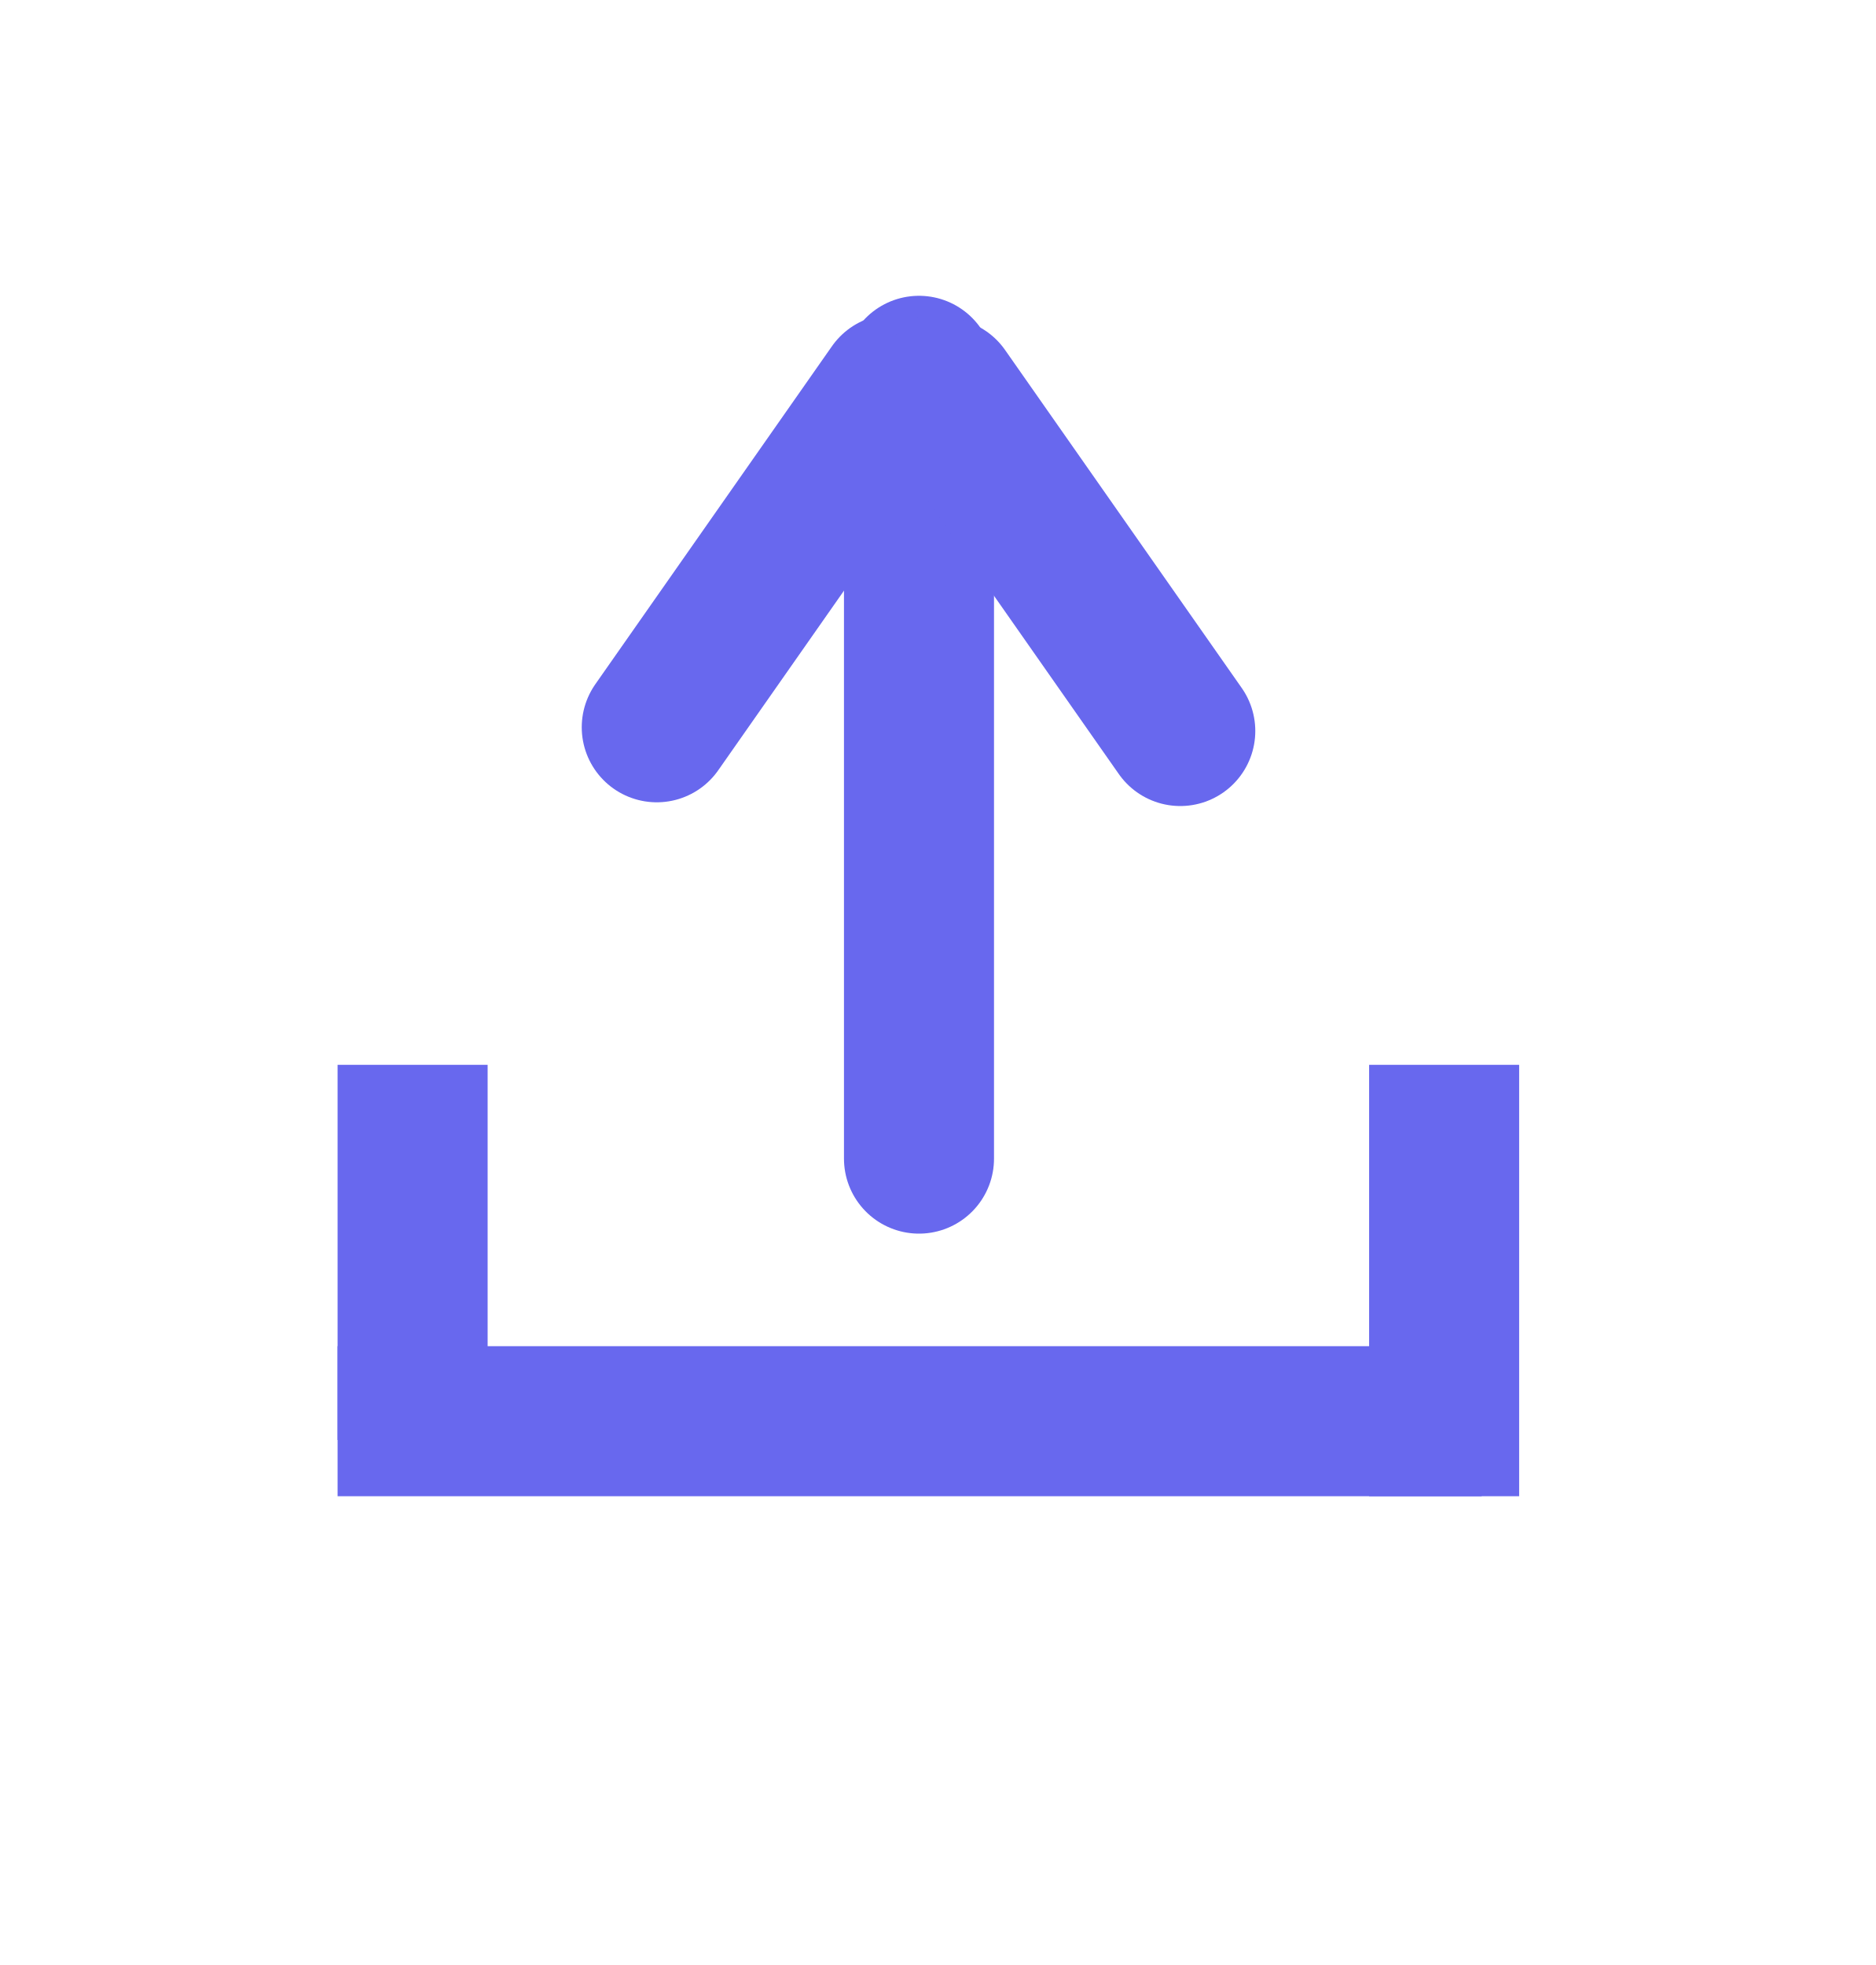
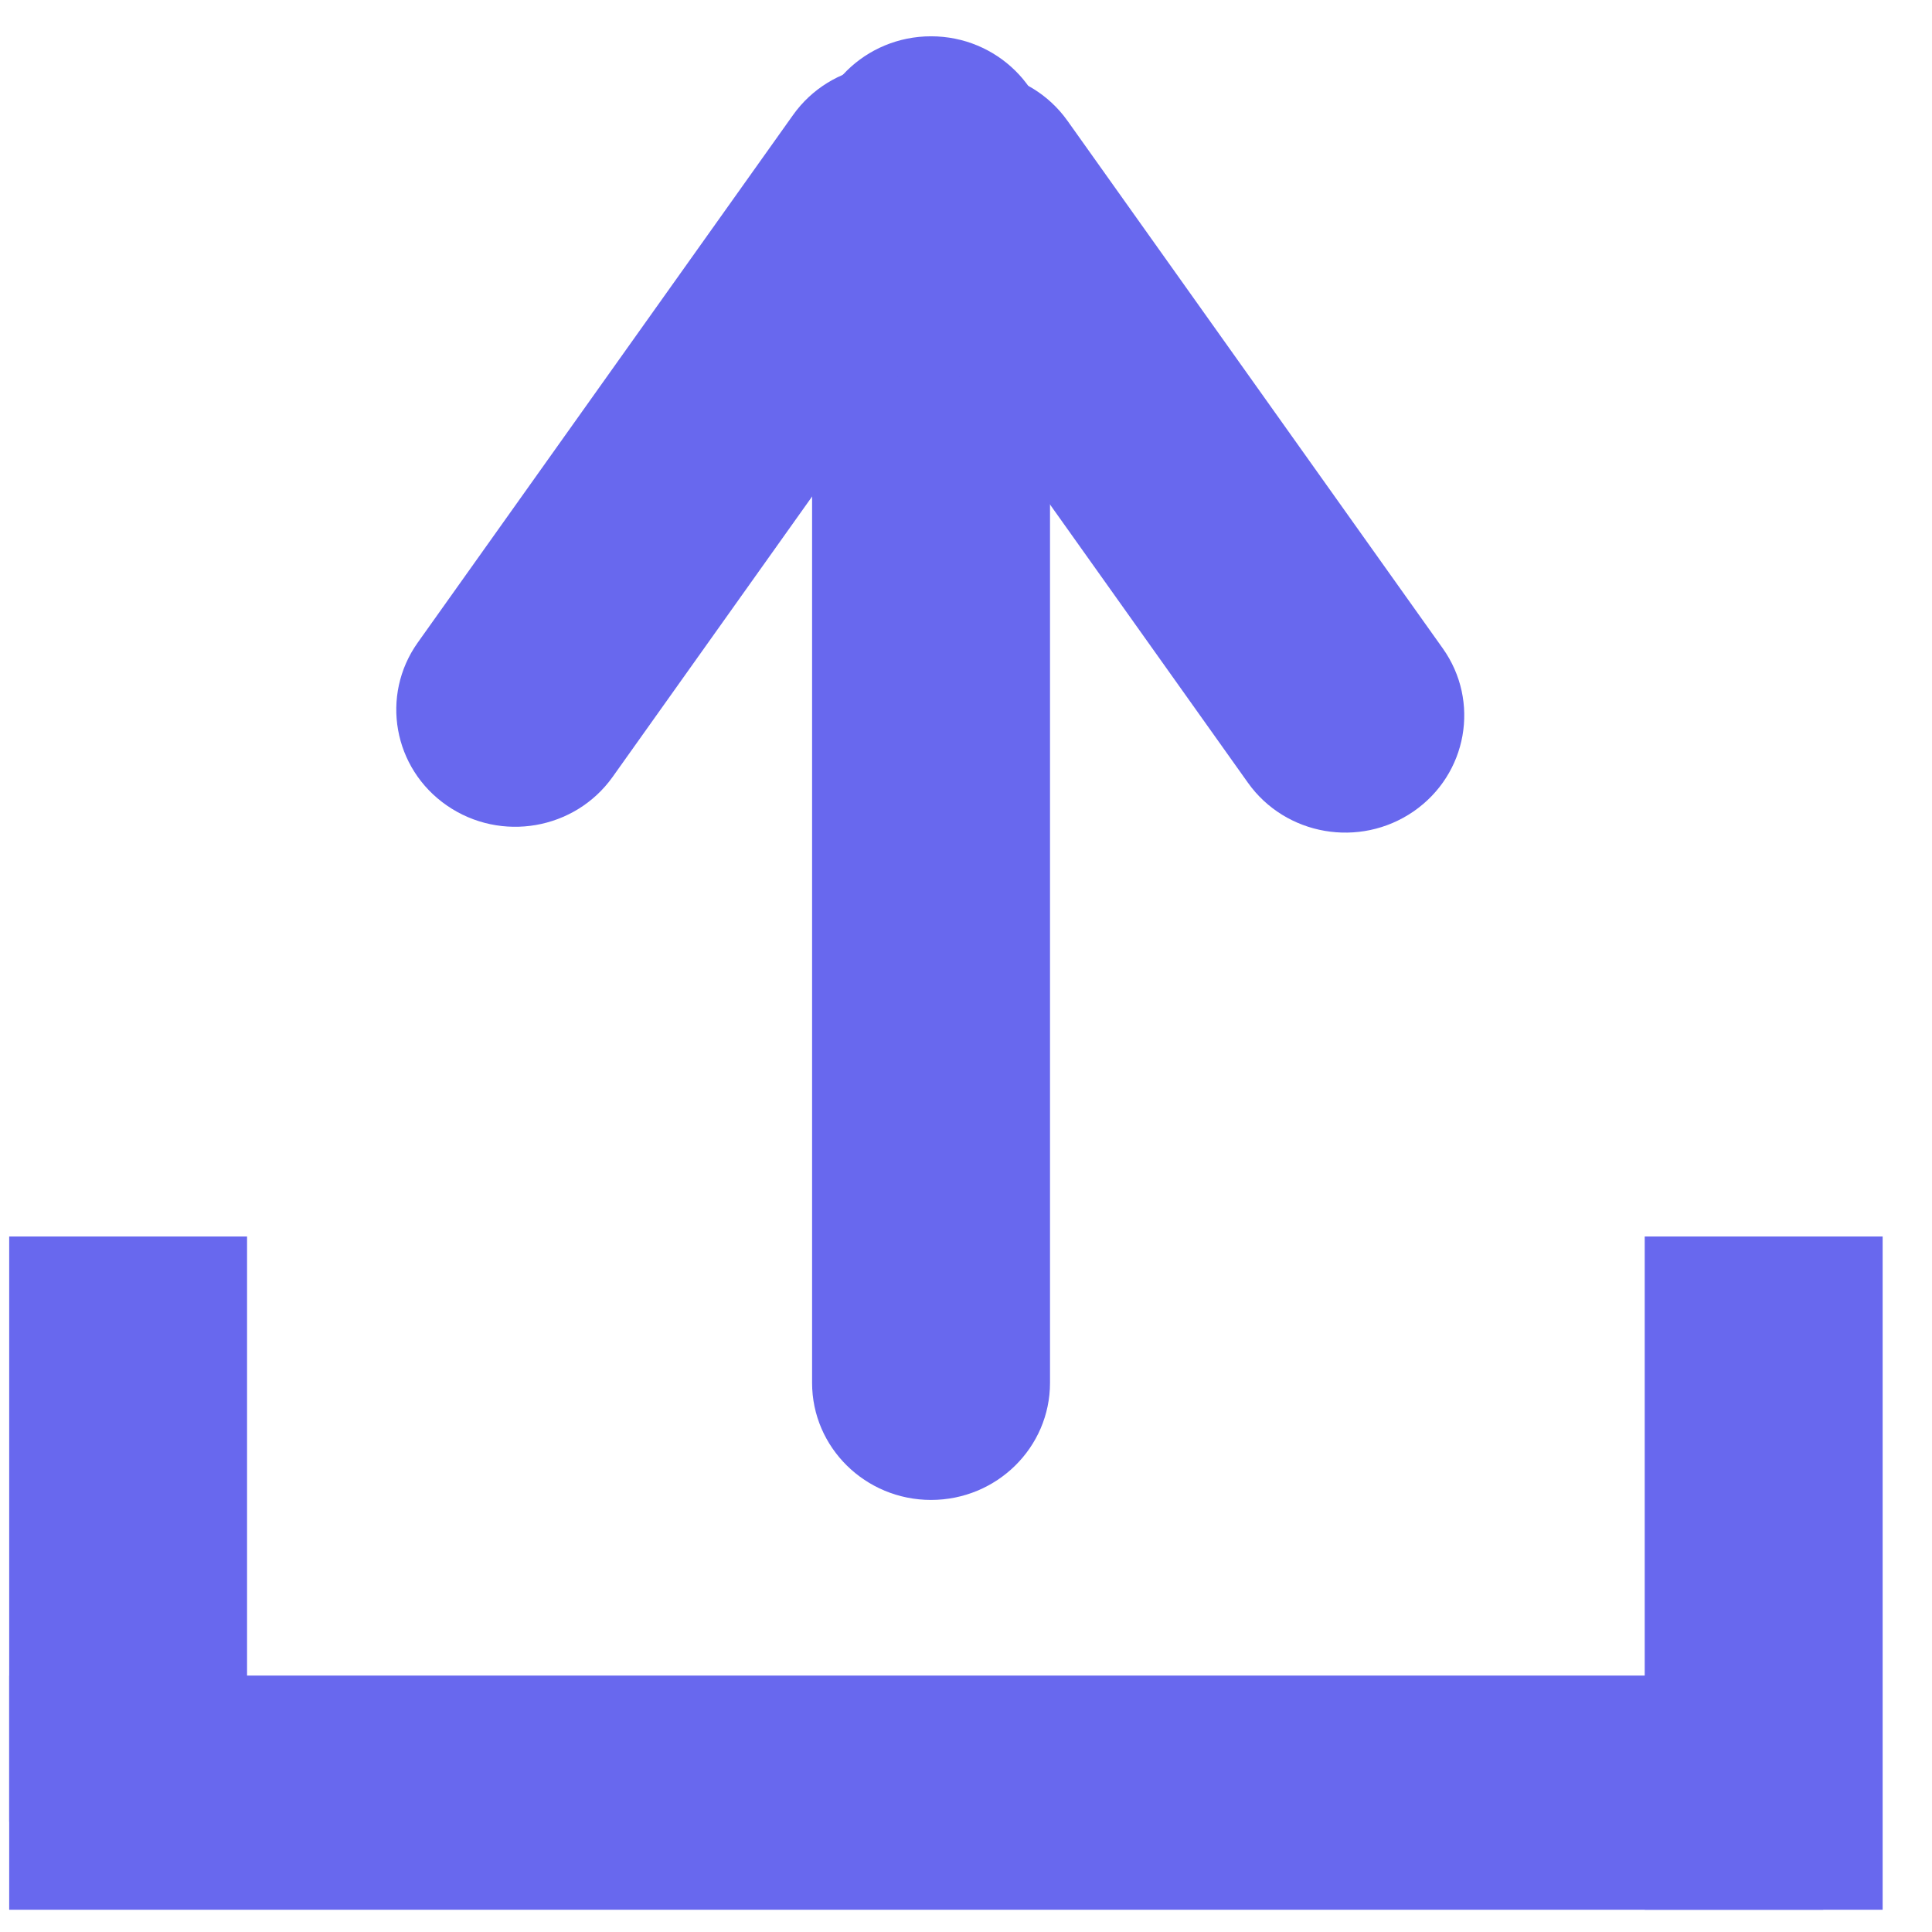
- <svg xmlns="http://www.w3.org/2000/svg" width="63" height="66" viewBox="-18 0 100 76" fill="none">
-   <line x1="31" y1="47.389" x2="31" y2="5.389" stroke="#6868EE" stroke-width="8" stroke-linecap="round" />
-   <line x1="17.018" y1="24.393" x2="29.636" y2="6.371" stroke="#6868EE" stroke-width="8" stroke-linecap="round" />
-   <line x1="44.931" y1="24.592" x2="32.312" y2="6.571" stroke="#6868EE" stroke-width="8" stroke-linecap="round" />
-   <line x1="61" y1="61.389" y2="61.389" stroke="#6868EE" stroke-width="8" />
-   <line x1="4" y1="42.389" x2="4" y2="62.389" stroke="#6868EE" stroke-width="8" />
-   <line x1="59" y1="42.389" x2="59" y2="65.389" stroke="#6868EE" stroke-width="8" />
+ <svg xmlns="http://www.w3.org/2000/svg" width="33" height="33" viewBox="0 0 33 33" fill="none">
+   <path fill-rule="evenodd" clip-rule="evenodd" d="M15.903 0.62C17.025 0.62 17.935 1.515 17.935 2.62V23.62C17.935 24.724 17.025 25.62 15.903 25.62C14.781 25.62 13.871 24.724 13.871 23.62V2.62C13.871 1.515 14.781 0.62 15.903 0.62Z" fill="#6868EE" />
+   <path fill-rule="evenodd" clip-rule="evenodd" d="M16.376 1.473C17.295 2.106 17.518 3.353 16.875 4.258L10.465 13.269C9.821 14.174 8.555 14.394 7.635 13.76C6.716 13.127 6.493 11.879 7.136 10.975L13.546 1.964C14.19 1.059 15.457 0.839 16.376 1.473Z" fill="#6868EE" />
+   <path fill-rule="evenodd" clip-rule="evenodd" d="M15.404 1.573C16.323 0.939 17.59 1.159 18.234 2.064L24.643 11.074C25.287 11.979 25.063 13.226 24.144 13.86C23.225 14.493 21.958 14.274 21.315 13.369L14.905 4.358C14.261 3.453 14.485 2.206 15.404 1.573Z" fill="#6868EE" />
+   <path fill-rule="evenodd" clip-rule="evenodd" d="M0.157 28.62H31.141V32.62H0.157V28.62Z" fill="#6868EE" />
+   <path fill-rule="evenodd" clip-rule="evenodd" d="M0.157 31.12V21.12H4.22V31.12H0.157Z" fill="#6868EE" />
+   <path fill-rule="evenodd" clip-rule="evenodd" d="M28.093 32.62V21.12H32.157V32.62H28.093Z" fill="#6868EE" />
</svg>
